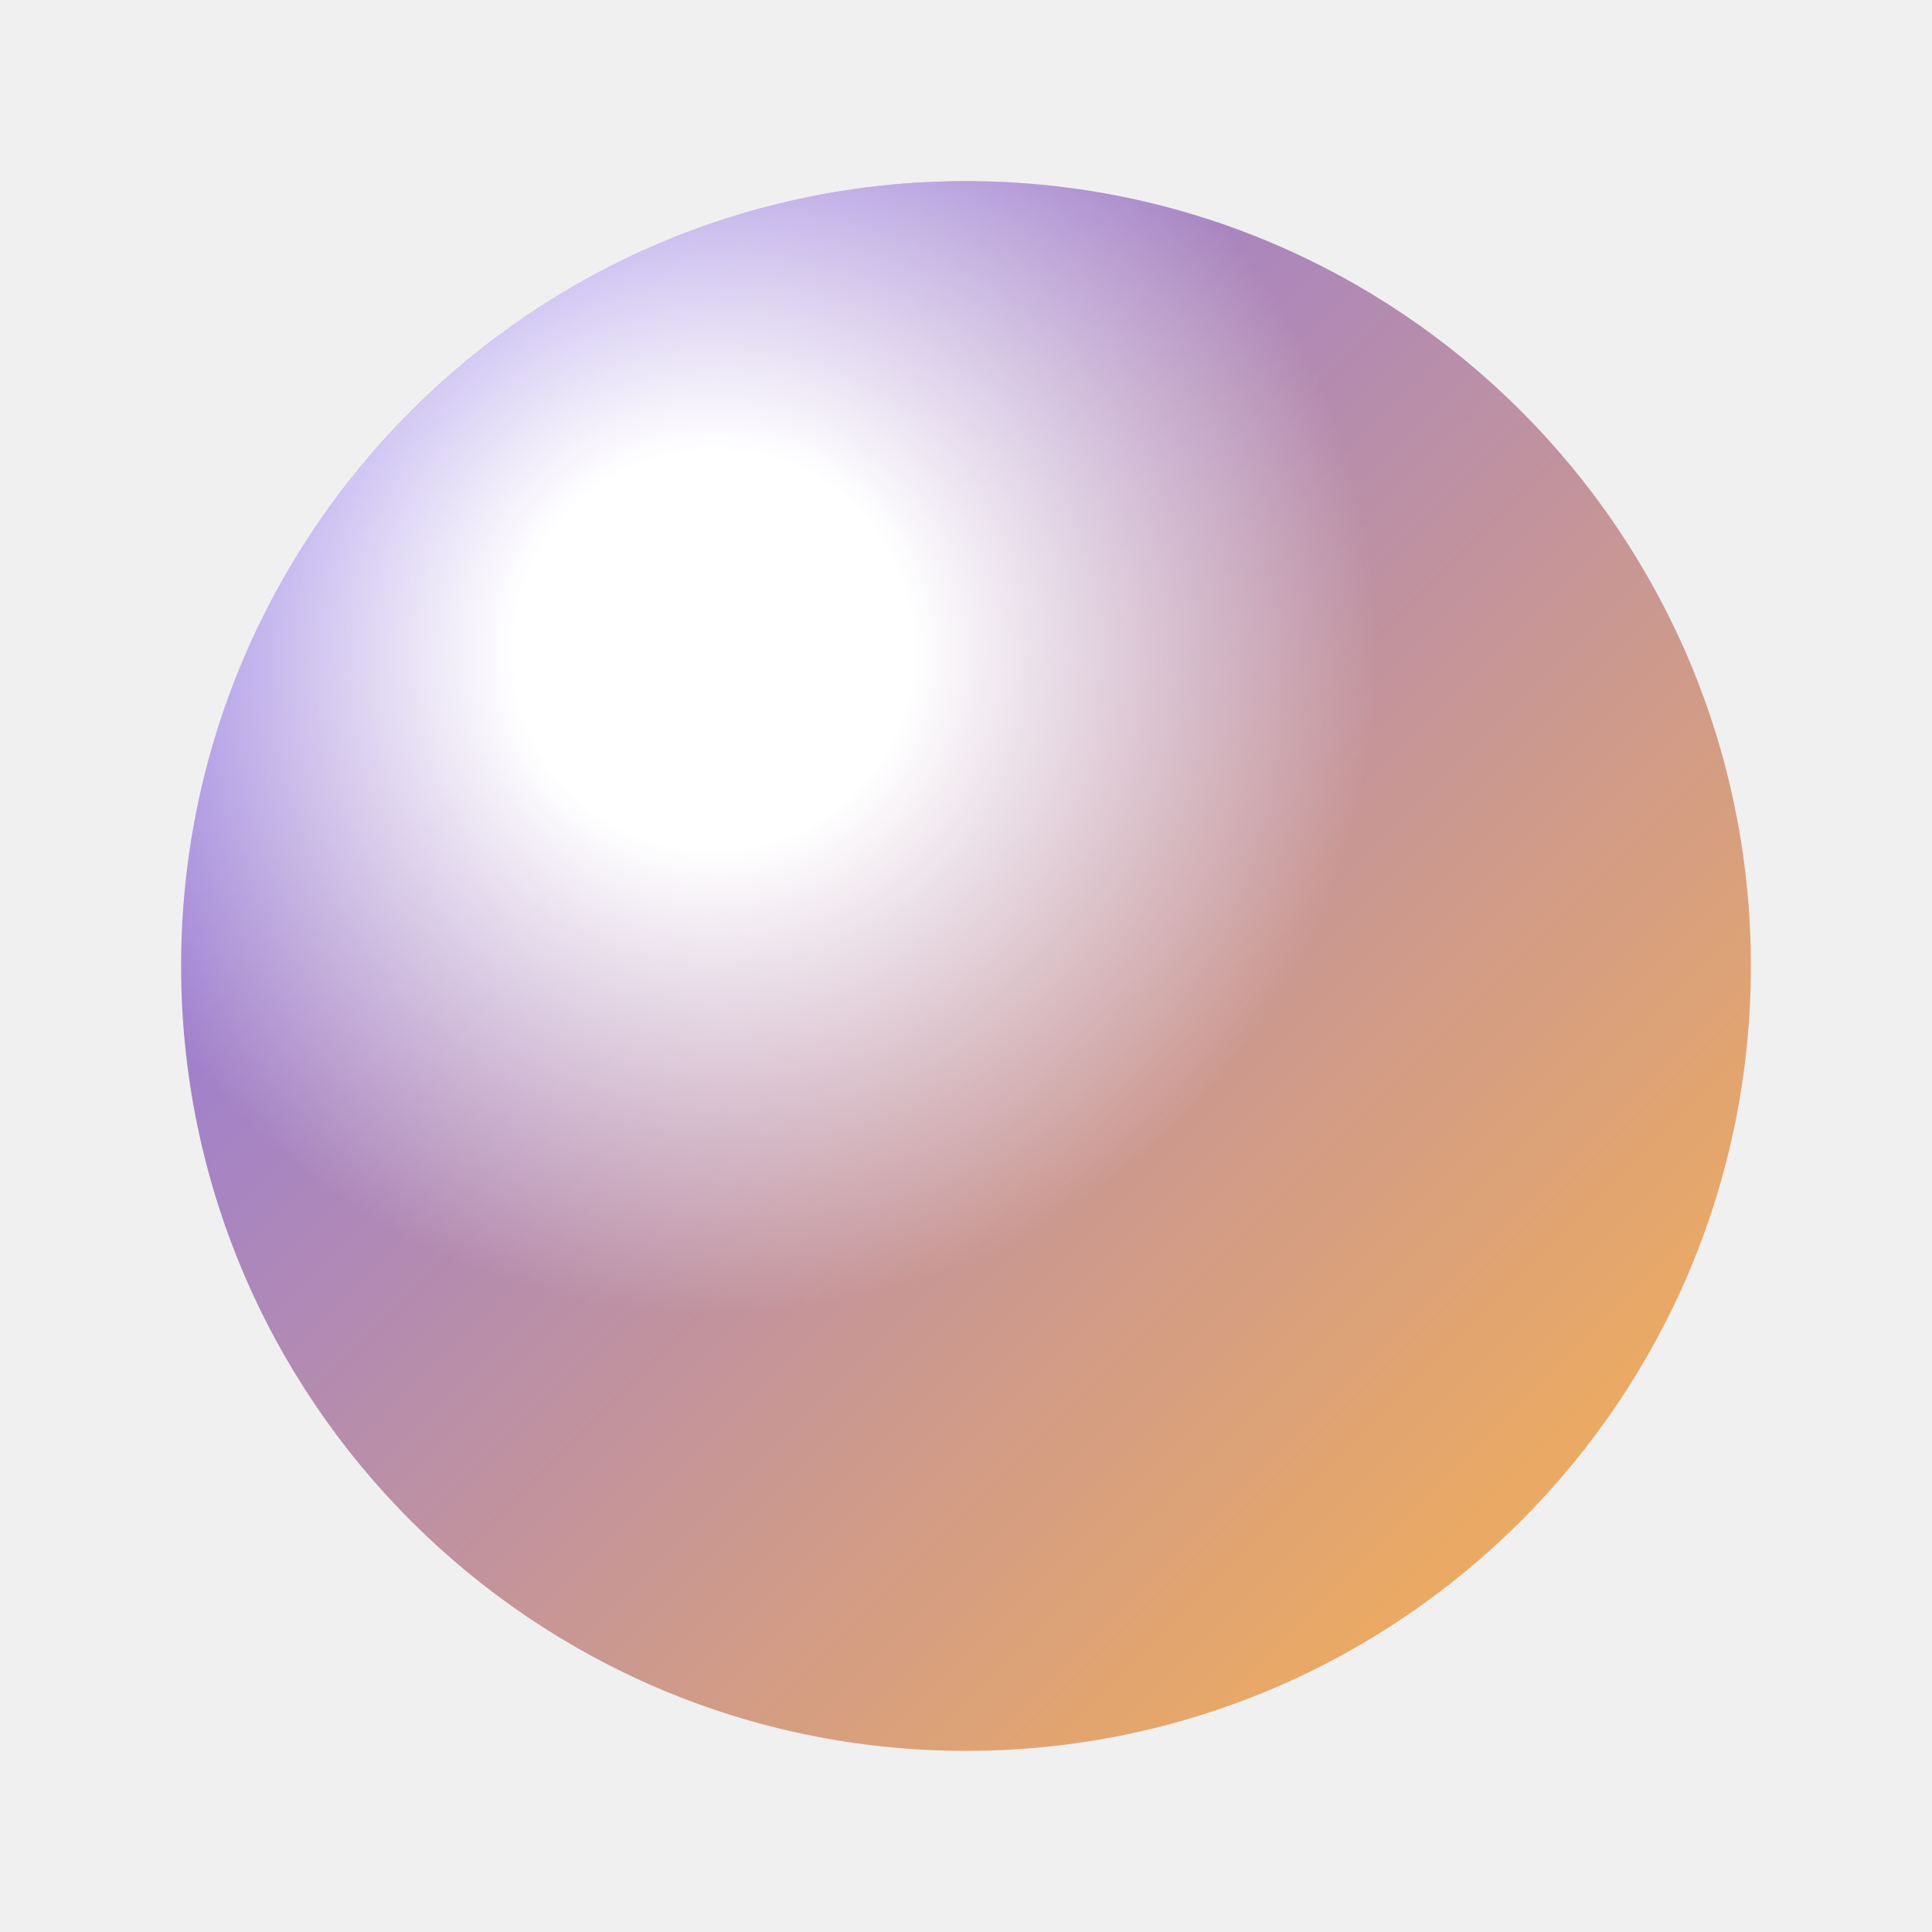
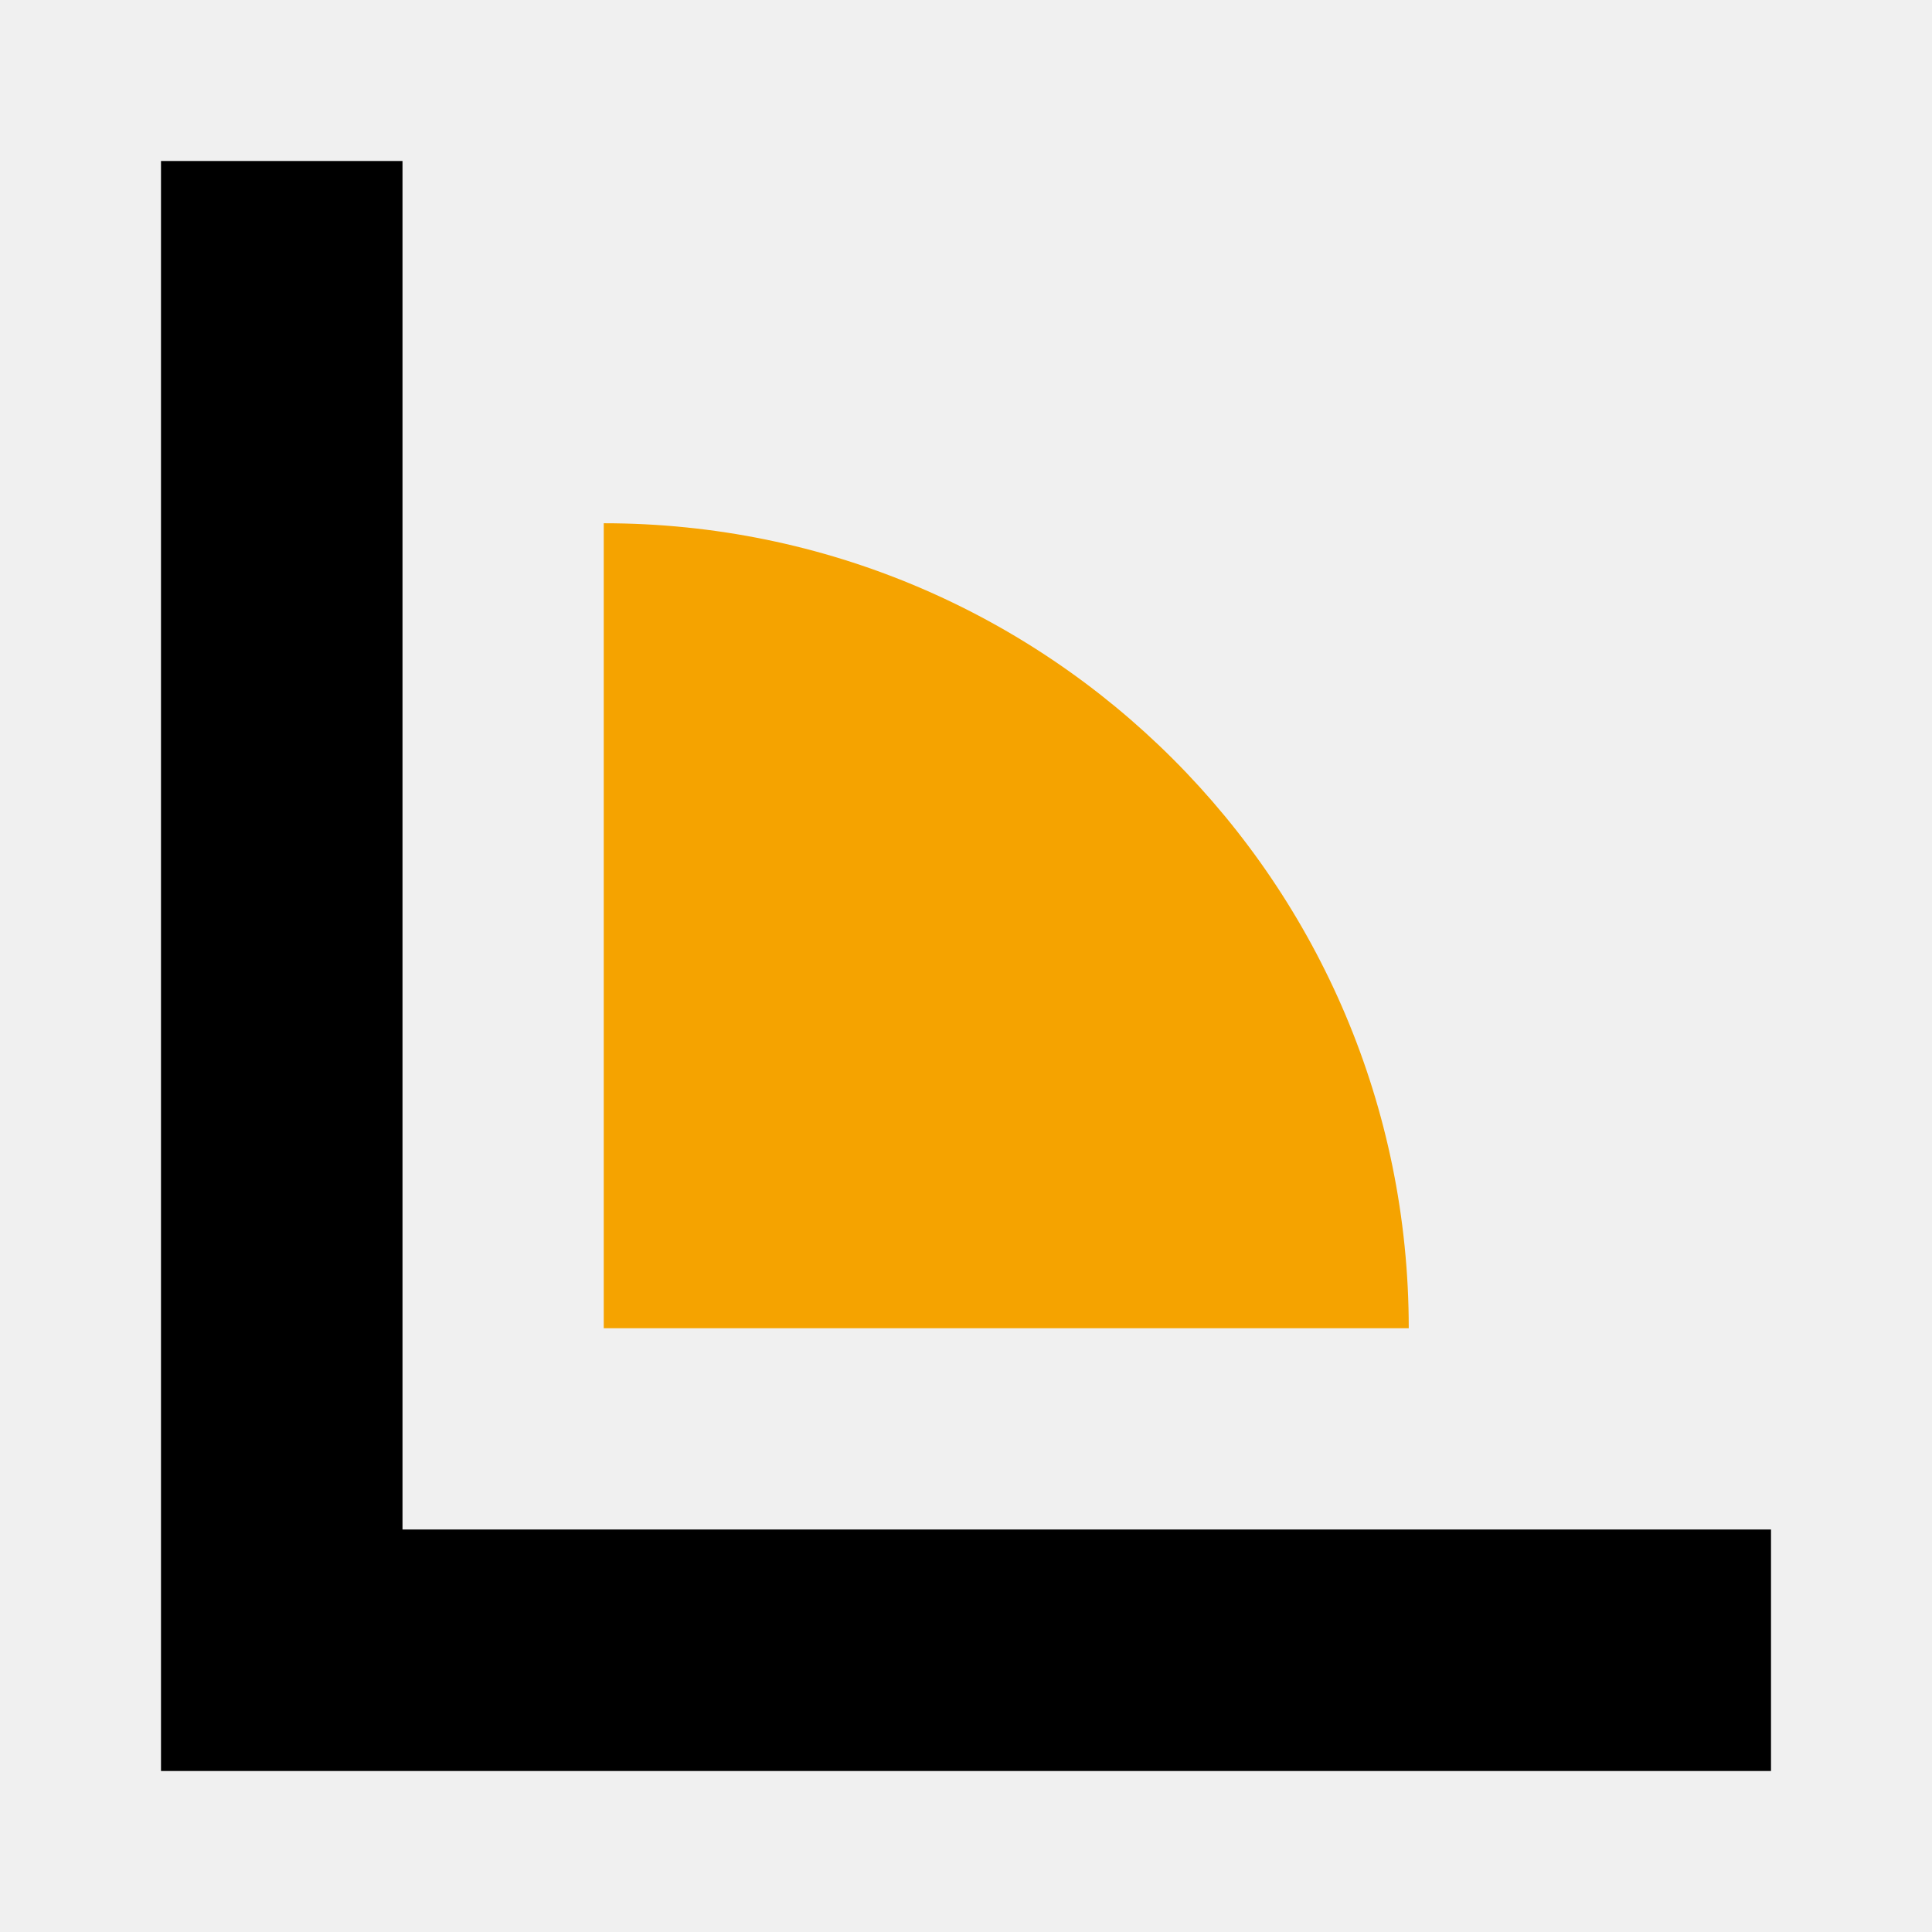
- <svg xmlns="http://www.w3.org/2000/svg" viewBox="0 0 64 64">
-   <defs>
-     <linearGradient id="b" x1="0" y1="0" x2="1" y2="1">
-       <stop offset="0" stop-color="#7c6cff" />
-       <stop offset="1" stop-color="#ffb547" />
-     </linearGradient>
-     <radialGradient id="h" cx=".34" cy=".3" r=".42">
-       <stop offset=".3" stop-color="#fff" />
-       <stop offset="1" stop-color="#fff" stop-opacity="0" />
-     </radialGradient>
-   </defs>
-   <circle cx="32" cy="32" r="26" fill="url(#b)" />
-   <circle cx="32" cy="32" r="26" fill="url(#h)" />
+ <svg xmlns="http://www.w3.org/2000/svg" viewBox="0 0 24 24">
+   <style>.w{fill:#000}.l{fill:#f5a300}@media (prefers-color-scheme:dark){.w{fill:#fff}.l{fill:#ffd27a}}</style>
+   <path class="w" d="M2 2h3v17h17v3H2z" />
+   <path class="l" d="M7.5 16.5v-10a10 10 0 0 1 10 10z" />
</svg>
